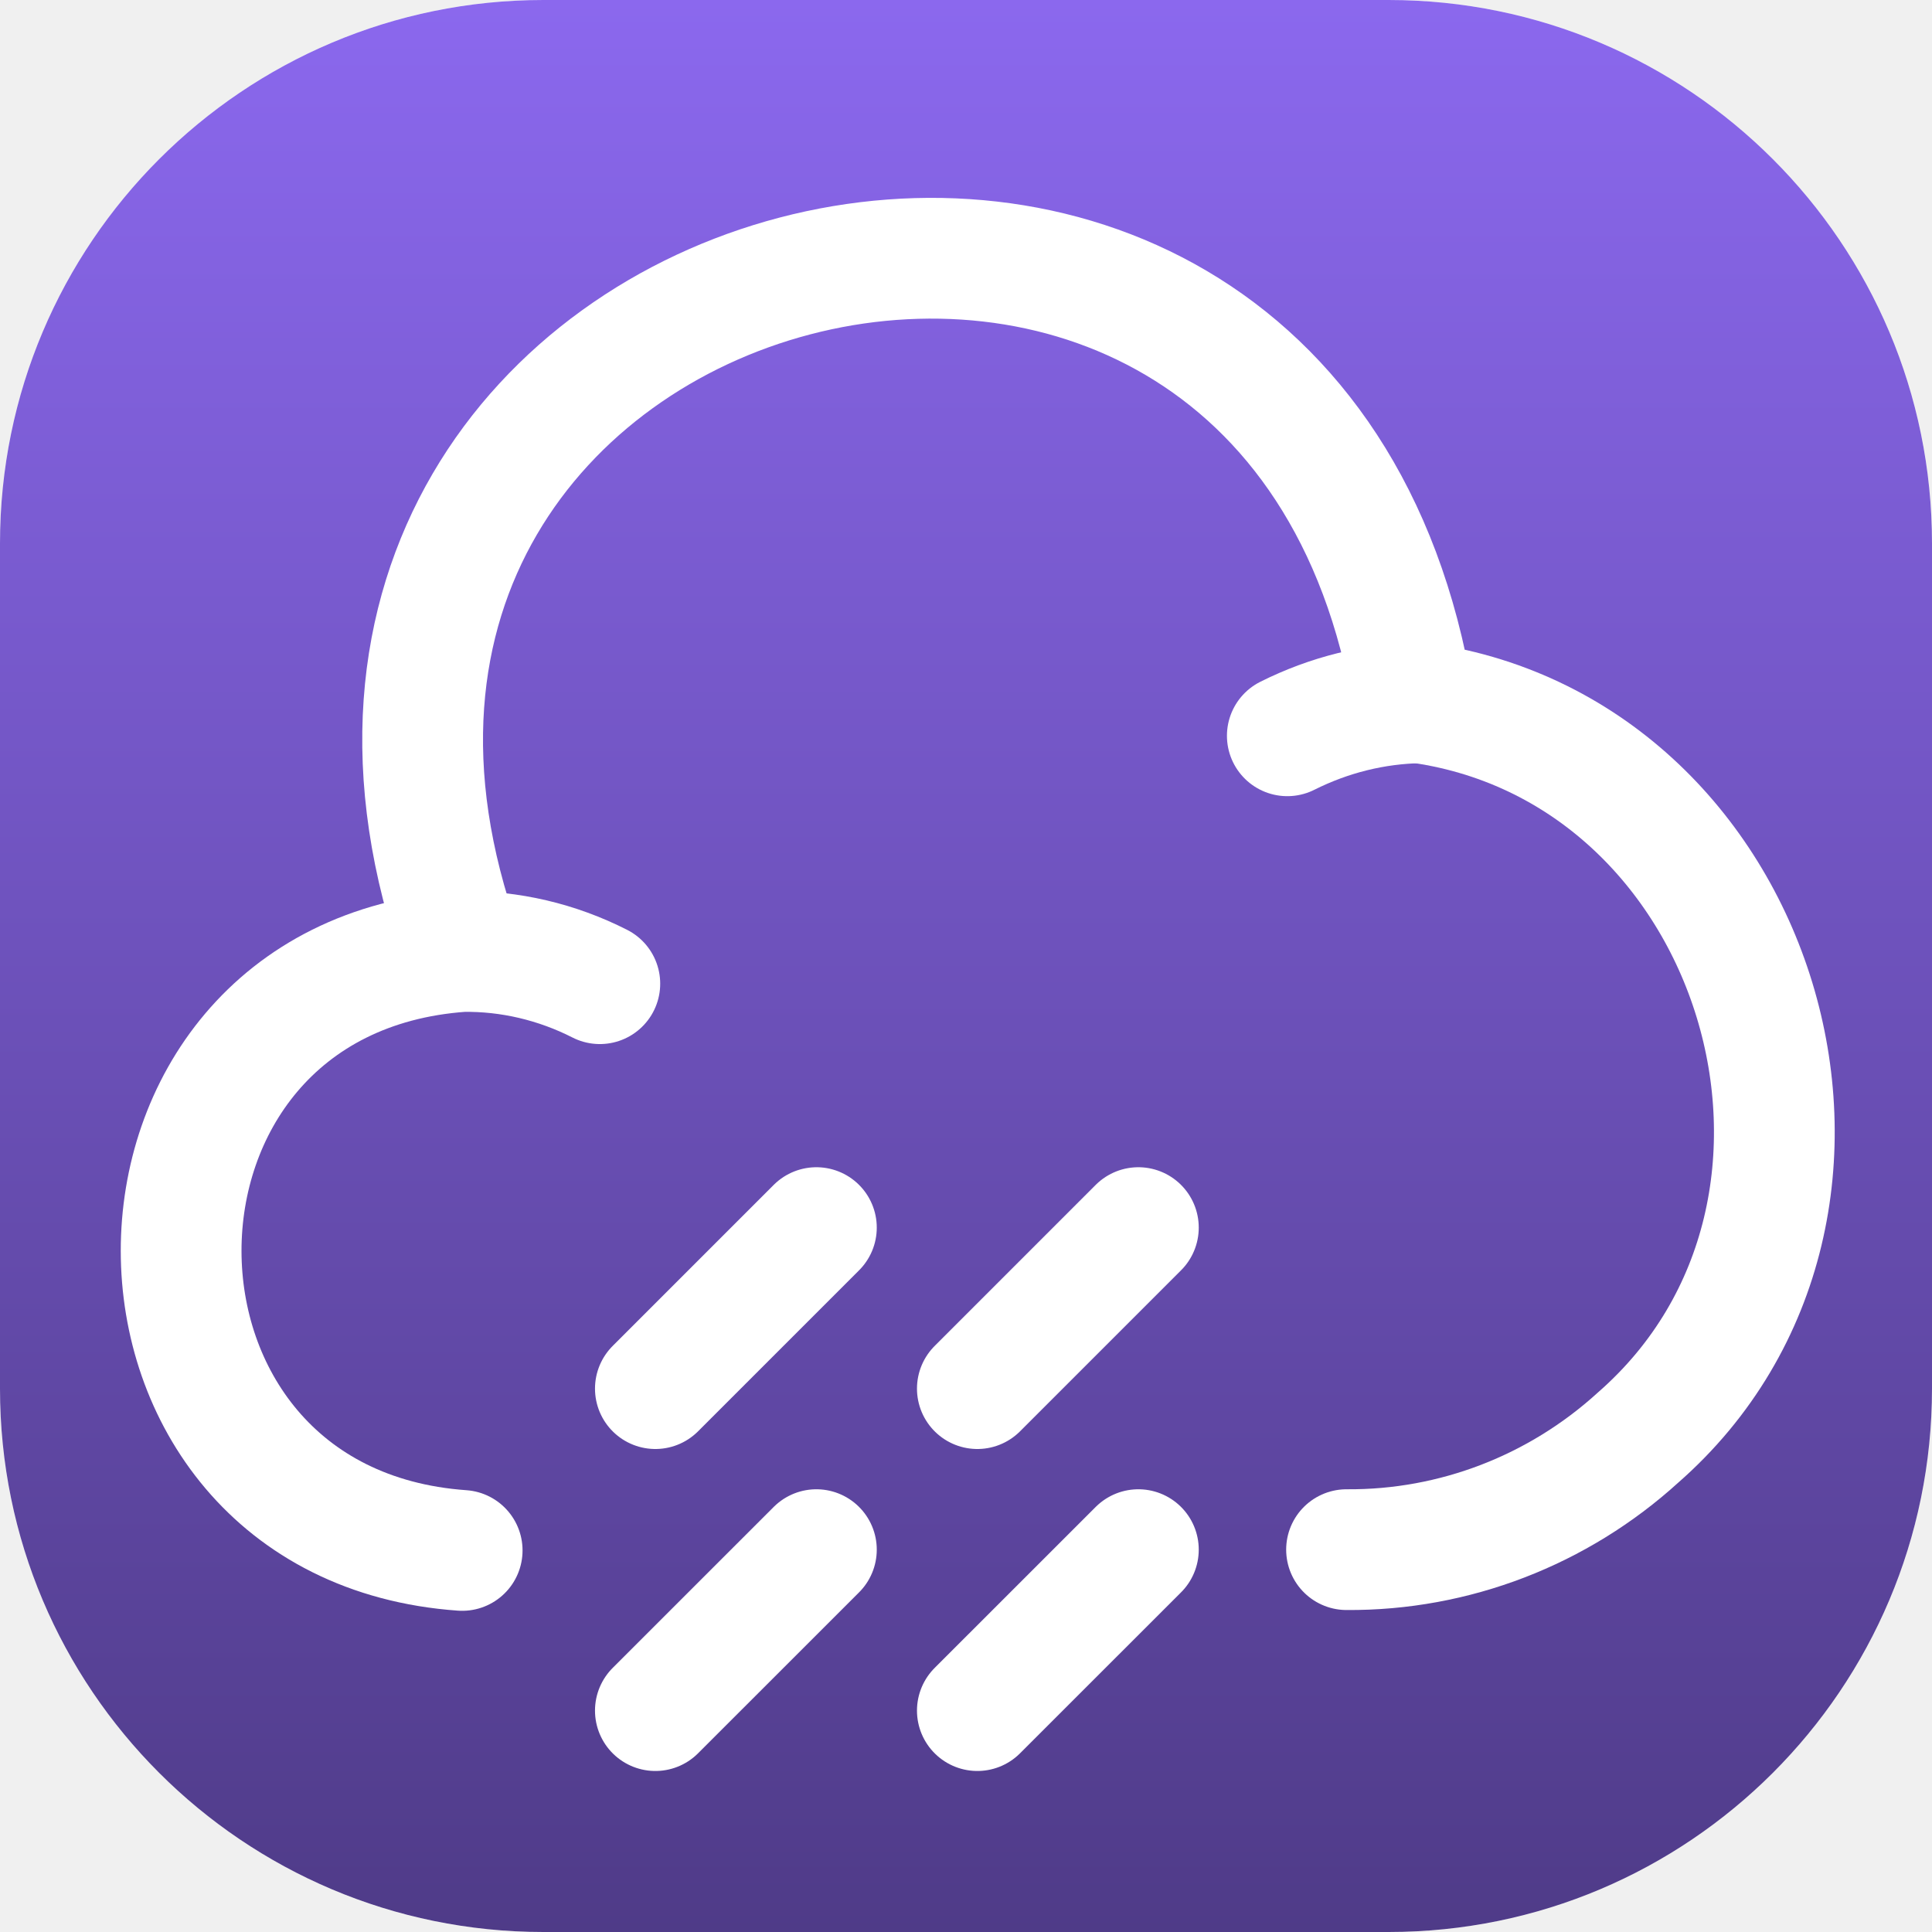
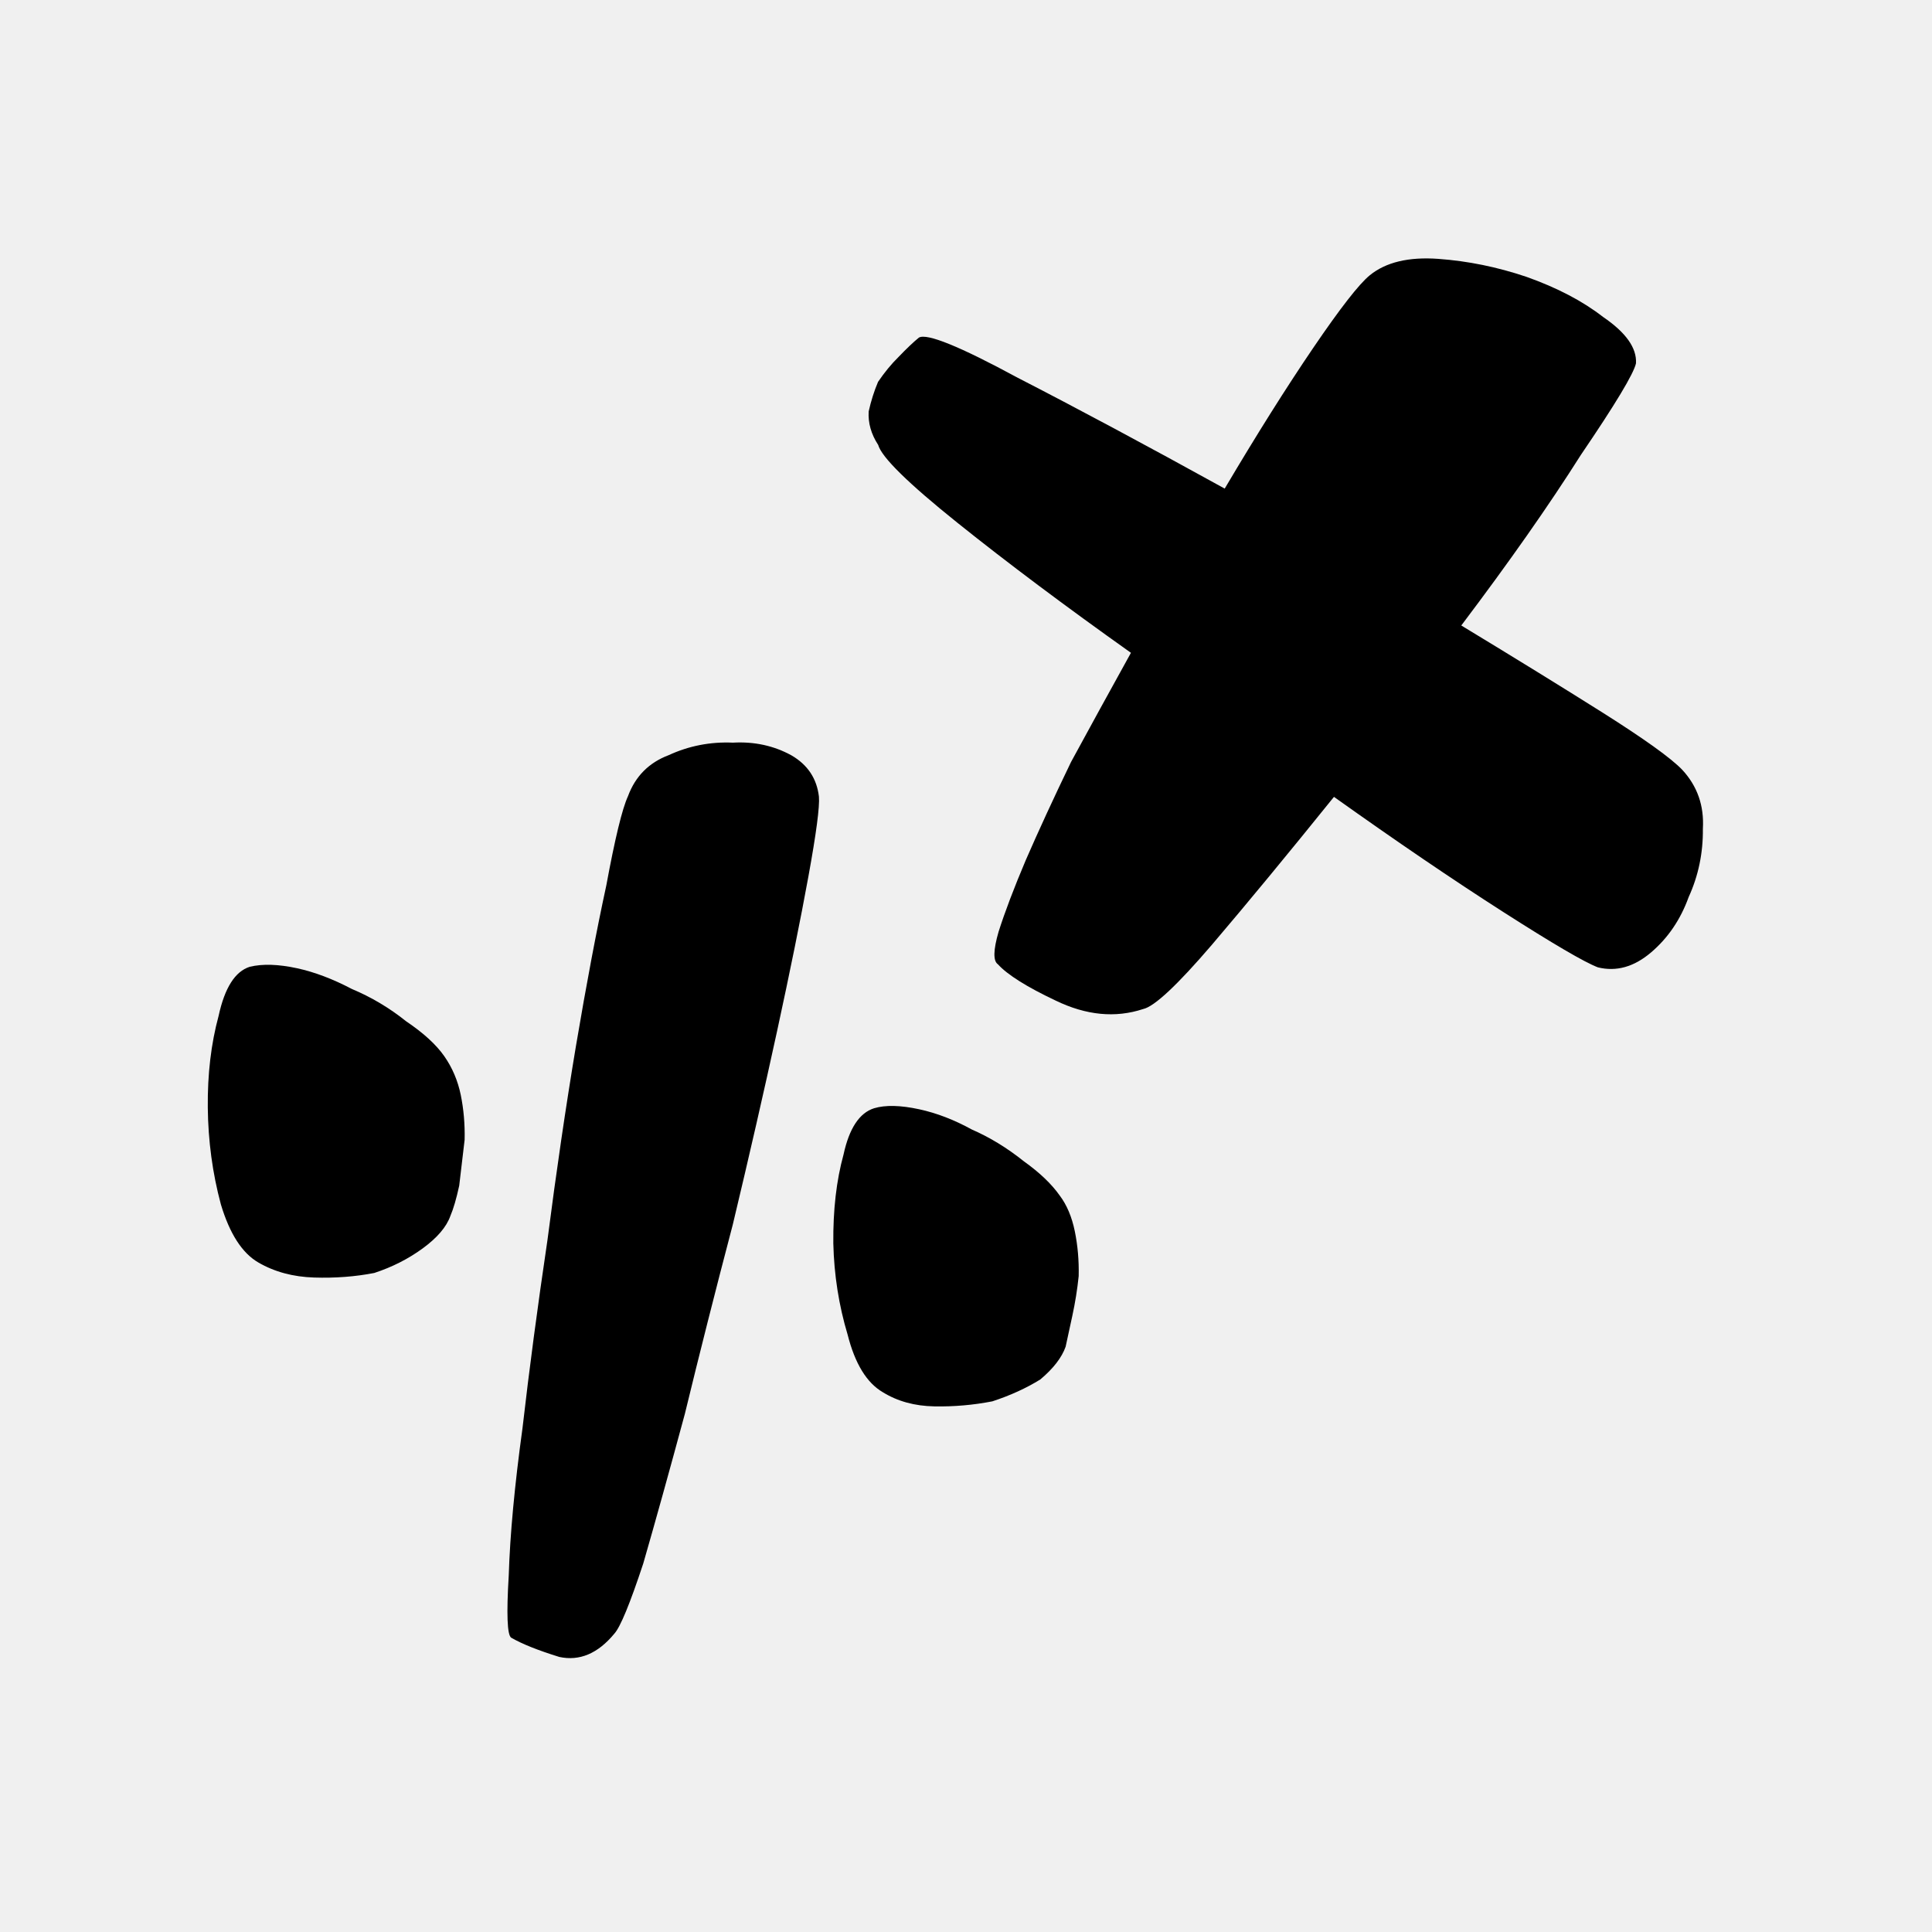
- <svg xmlns="http://www.w3.org/2000/svg" width="32" height="32" viewBox="0 0 32 32" fill="none">
-   <g clip-path="url(#clip0_4_21)">
-     <rect width="32" height="32" rx="9" fill="white" />
-     <rect width="32" height="32" fill="url(#paint0_linear_4_21)" />
-     <path d="M22.303 25.667C24.089 25.68 25.809 25.013 27.129 23.813C31.489 20 29.156 12.347 23.409 11.627C21.356 -0.827 3.396 3.893 7.649 15.747" stroke="white" stroke-width="2" stroke-miterlimit="10" stroke-linecap="round" stroke-linejoin="round" />
-     <path d="M9.935 16.293C9.228 15.933 8.442 15.747 7.655 15.76C1.442 16.2 1.455 25.24 7.655 25.68M21.322 12.187C22.015 11.84 22.762 11.653 23.535 11.64M13.522 25.667L10.855 28.333M18.855 25.667L16.188 28.333M18.855 20.333L16.188 23M13.522 20.333L10.855 23" stroke="white" stroke-width="2" stroke-miterlimit="10" stroke-linecap="round" stroke-linejoin="round" />
+ <svg xmlns="http://www.w3.org/2000/svg" width="96" height="96" viewBox="0 0 96 96" fill="none">
+   <g clip-path="url(#clip0_8_12)">
+     <path d="M12.41 48.039C13.046 47.885 13.832 47.91 14.767 48.113C15.63 48.301 16.535 48.643 17.482 49.141C18.449 49.546 19.35 50.082 20.184 50.75C21.038 51.325 21.667 51.899 22.07 52.473C22.473 53.047 22.747 53.691 22.894 54.404C23.04 55.117 23.105 55.861 23.087 56.636C22.997 57.395 22.908 58.155 22.818 58.914C22.677 59.565 22.53 60.068 22.377 60.424C22.184 60.966 21.729 61.5 21.012 62.026C20.295 62.551 19.491 62.96 18.598 63.253C17.654 63.437 16.658 63.513 15.61 63.48C14.563 63.447 13.637 63.198 12.835 62.731C12.032 62.265 11.412 61.303 10.975 59.845C10.559 58.295 10.342 56.691 10.325 55.032C10.309 53.374 10.488 51.856 10.863 50.477C11.166 49.083 11.681 48.27 12.41 48.039ZM43.431 55.069C43.995 54.9 44.745 54.917 45.68 55.12C46.544 55.308 47.413 55.642 48.288 56.124C49.183 56.513 50.047 57.042 50.882 57.71C51.664 58.269 52.257 58.836 52.66 59.41C53.011 59.876 53.259 60.465 53.406 61.178C53.552 61.891 53.617 62.635 53.599 63.41C53.53 64.076 53.424 64.735 53.283 65.385C53.142 66.036 53.031 66.547 52.95 66.919C52.757 67.461 52.338 68.003 51.693 68.544C50.996 68.977 50.202 69.339 49.309 69.632C48.365 69.816 47.405 69.9 46.429 69.882C45.454 69.865 44.6 69.631 43.869 69.18C43.067 68.714 42.483 67.76 42.118 66.318C41.681 64.861 41.444 63.349 41.407 61.784C41.391 60.126 41.56 58.654 41.915 57.368C42.197 56.067 42.703 55.301 43.431 55.069ZM40.692 39.583C40.735 40.079 40.56 41.403 40.168 43.557C39.776 45.71 39.256 48.274 38.61 51.248C37.964 54.223 37.232 57.421 36.413 60.845C35.542 64.16 34.748 67.296 34.03 70.255C33.26 73.105 32.571 75.583 31.963 77.69C31.303 79.688 30.824 80.849 30.528 81.174C29.71 82.165 28.797 82.55 27.79 82.332C26.731 82.004 25.934 81.685 25.398 81.374C25.203 81.234 25.163 80.204 25.279 78.282C25.343 76.252 25.57 73.819 25.96 70.984C26.298 68.04 26.713 64.918 27.203 61.618C27.642 58.21 28.113 55.003 28.615 51.997C29.138 48.899 29.641 46.234 30.126 44.003C30.558 41.664 30.917 40.185 31.203 39.565C31.569 38.574 32.244 37.894 33.228 37.523C34.233 37.06 35.295 36.853 36.415 36.902C37.483 36.842 38.454 37.053 39.329 37.535C40.132 38.001 40.586 38.684 40.692 39.583Z" fill="black" />
+     <path d="M83.584 38.245C84.339 39.056 84.682 40.035 84.615 41.181C84.628 42.383 84.393 43.514 83.908 44.576C83.505 45.693 82.881 46.61 82.037 47.328C81.193 48.046 80.313 48.292 79.398 48.067C78.737 47.816 77.166 46.897 74.685 45.309C72.204 43.721 69.404 41.817 66.284 39.596C64.008 42.42 61.985 44.871 60.217 46.947C58.495 48.956 57.356 50.02 56.8 50.139C55.423 50.593 53.975 50.453 52.457 49.719C51.019 49.039 50.063 48.439 49.587 47.916C49.344 47.751 49.354 47.212 49.619 46.298C49.93 45.318 50.38 44.133 50.968 42.744C51.602 41.288 52.352 39.661 53.218 37.865C54.164 36.124 55.157 34.315 56.196 32.438C52.915 30.107 50.044 27.956 47.586 25.986C45.127 24.016 43.81 22.723 43.636 22.108C43.287 21.572 43.13 21.018 43.164 20.445C43.279 19.927 43.434 19.436 43.63 18.974C43.954 18.498 44.294 18.084 44.653 17.732C45.057 17.311 45.393 16.993 45.659 16.776C46.052 16.547 47.681 17.207 50.544 18.757C53.534 20.294 56.971 22.134 60.855 24.278C62.448 21.586 63.915 19.255 65.255 17.284C66.595 15.314 67.531 14.112 68.063 13.679C68.861 13.029 69.996 12.757 71.466 12.863C72.938 12.969 74.397 13.266 75.846 13.755C77.376 14.298 78.645 14.963 79.654 15.748C80.79 16.521 81.336 17.289 81.291 18.054C81.176 18.572 80.264 20.088 78.554 22.602C76.972 25.103 74.99 27.929 72.61 31.08C75.3 32.71 77.642 34.154 79.636 35.411C81.711 36.723 83.028 37.667 83.584 38.245Z" fill="black" />
  </g>
  <defs>
-     <linearGradient id="paint0_linear_4_21" x1="16" y1="0" x2="16" y2="32" gradientUnits="userSpaceOnUse">
-       <stop stop-color="#8B68EE" />
-       <stop offset="1" stop-color="#4F3B88" />
-     </linearGradient>
-     <clipPath id="clip0_4_21">
-       <rect width="32" height="32" rx="9" fill="white" />
+     <clipPath id="clip0_8_12">
+       <rect width="96" height="96" fill="white" />
    </clipPath>
  </defs>
</svg>
